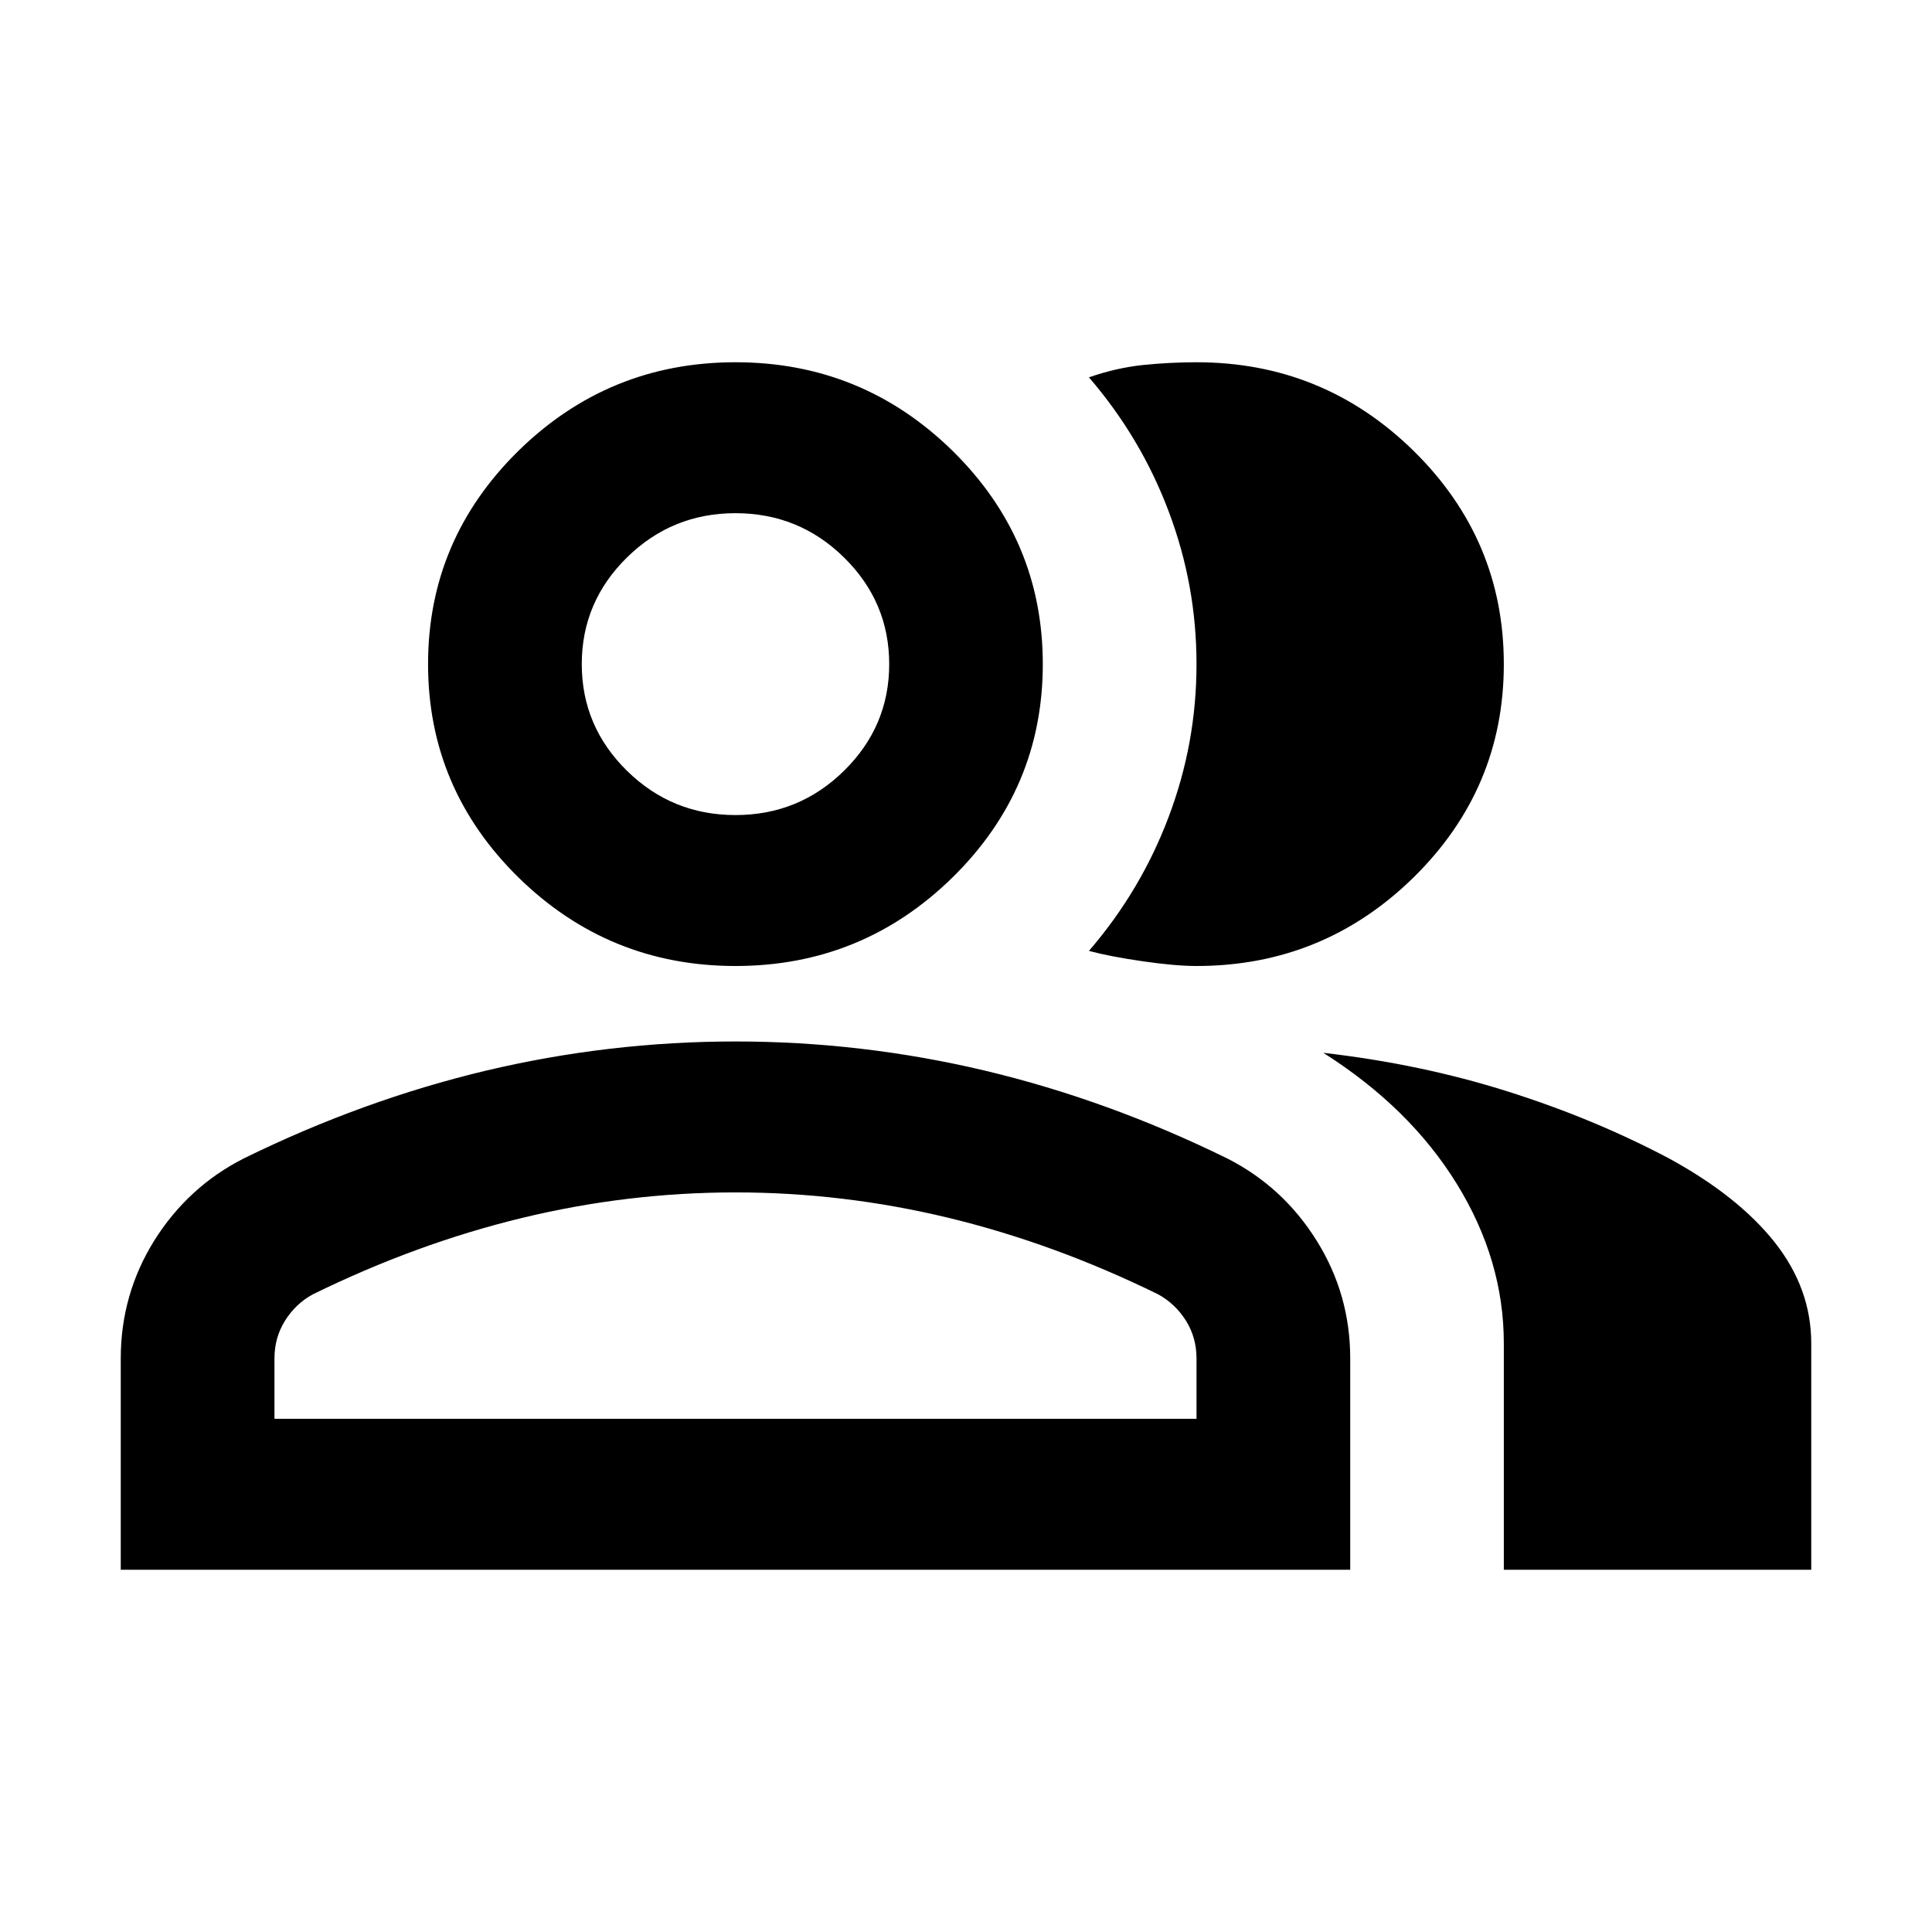
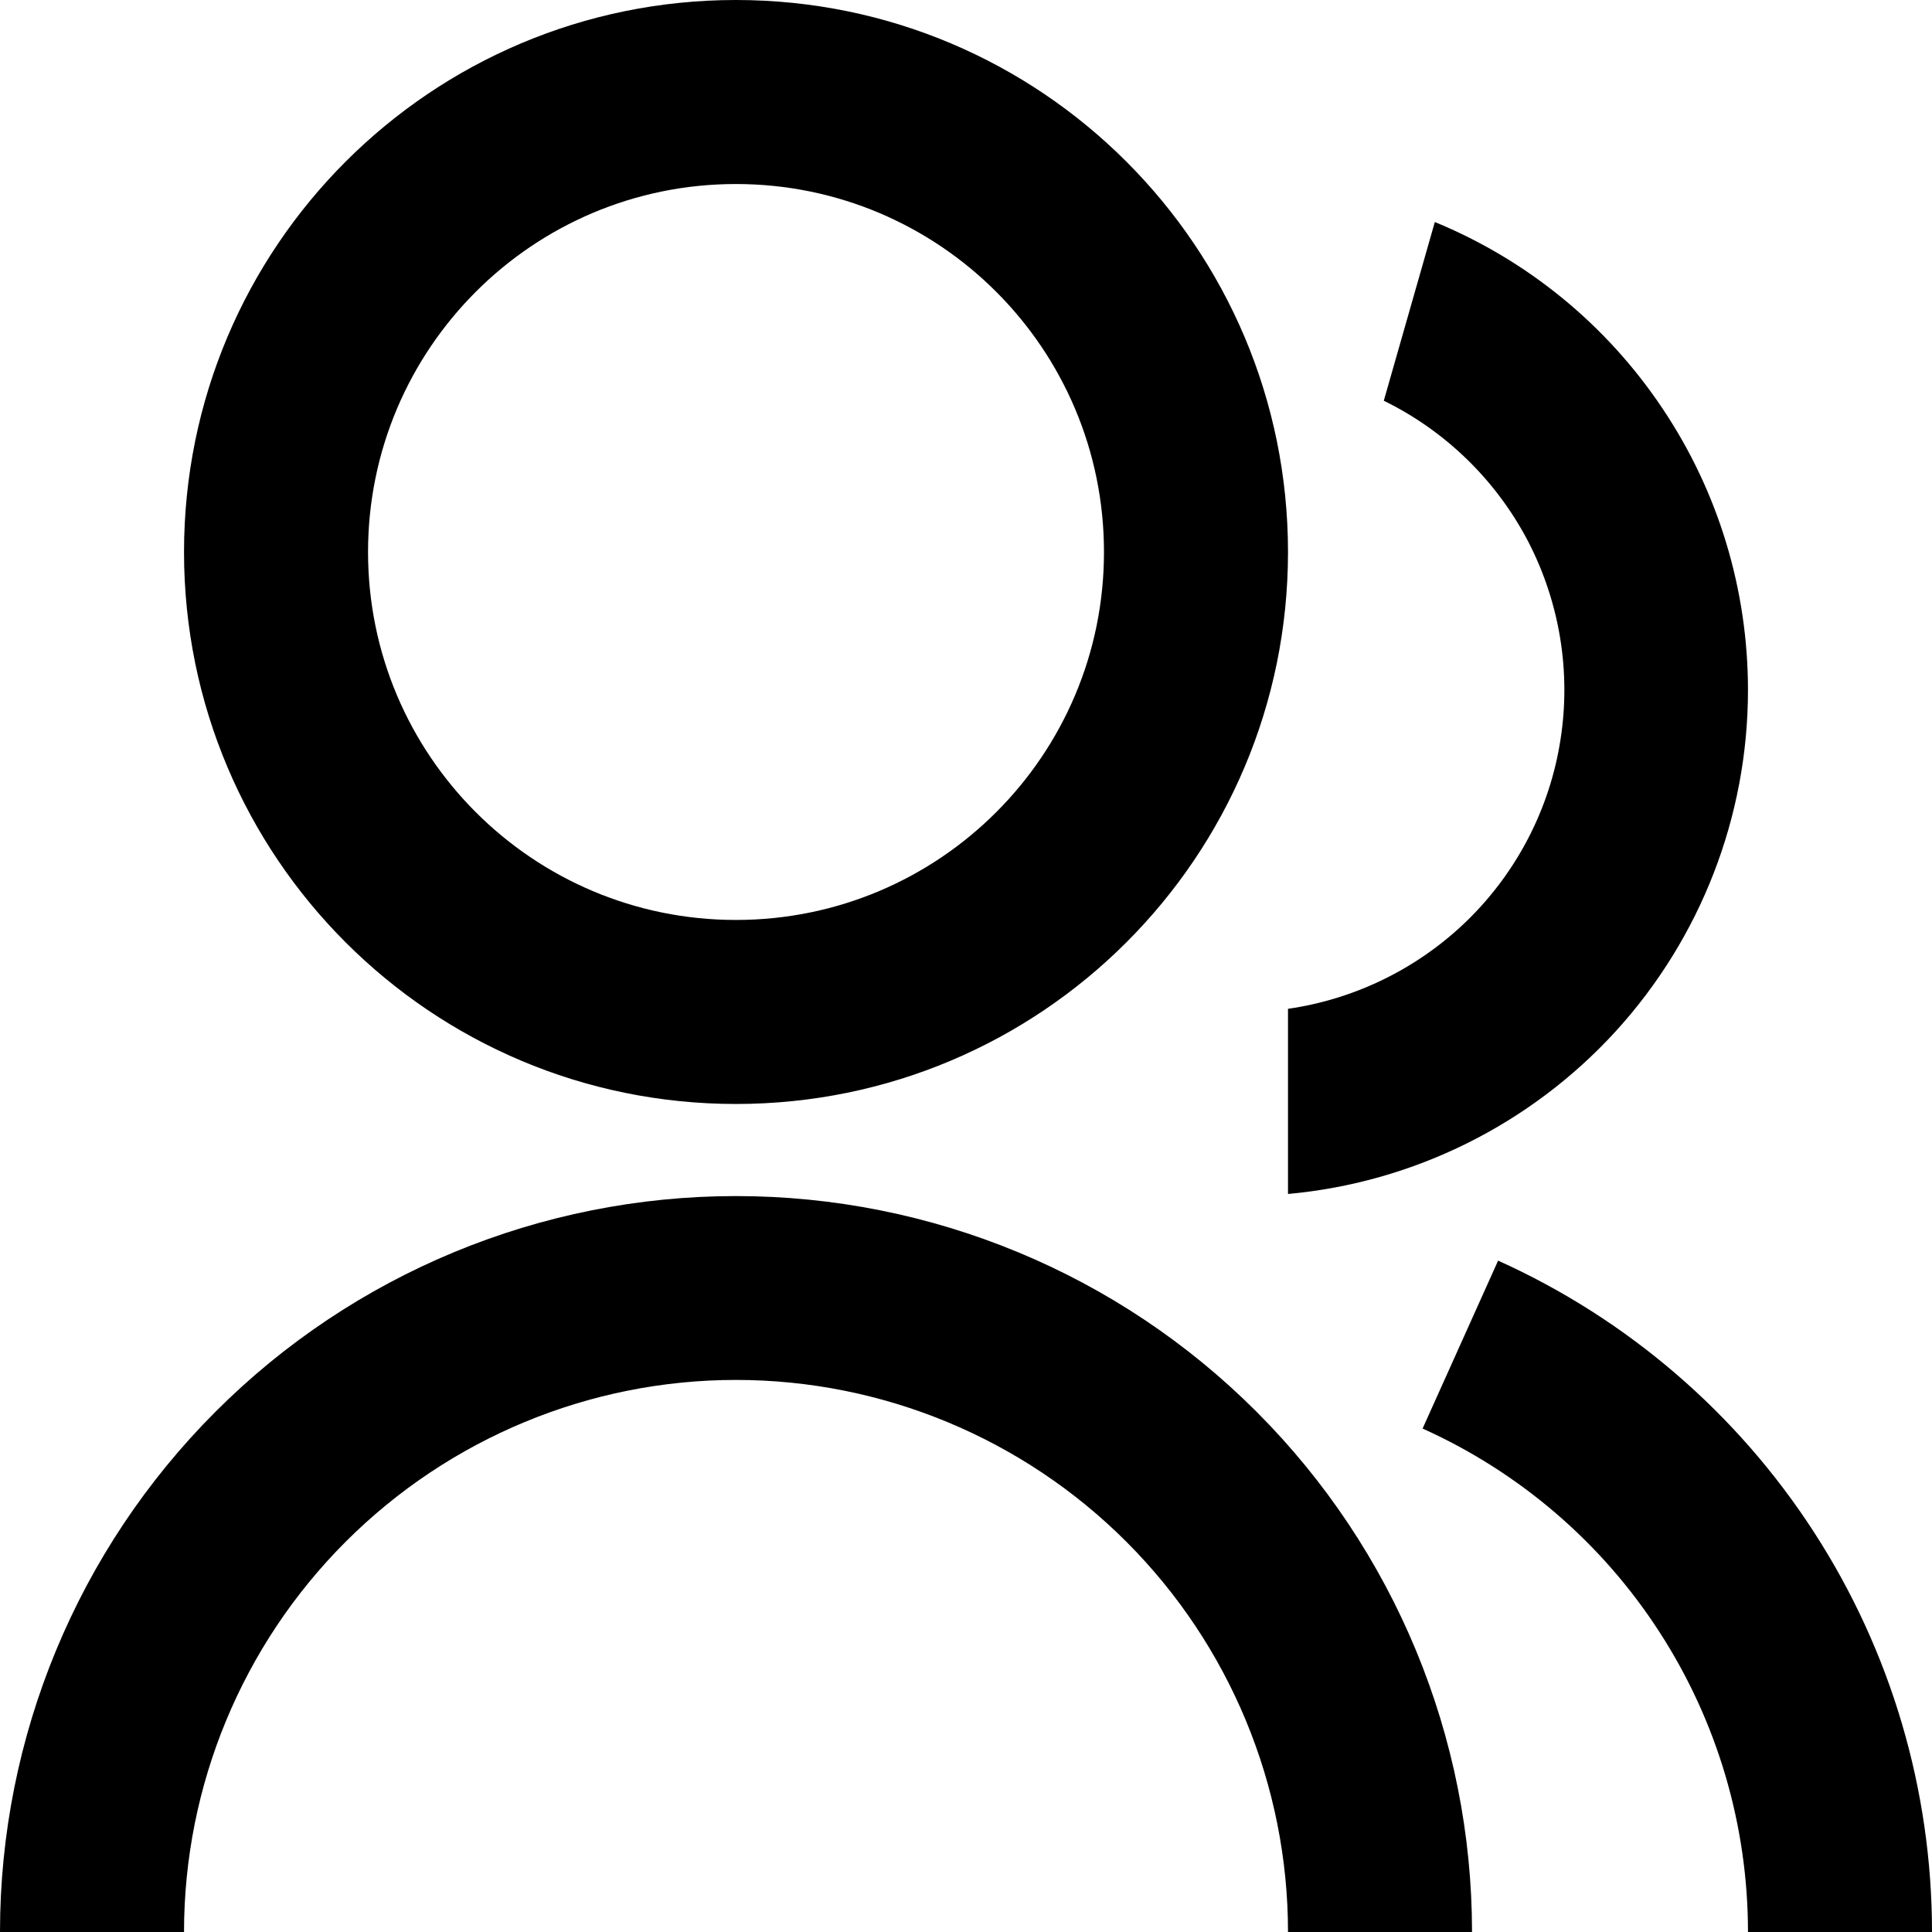
- <svg xmlns="http://www.w3.org/2000/svg" width="16" height="16" viewBox="0 0 16 16" fill="none">
-   <rect width="16" height="16" rx="2" fill="none" />
-   <path d="M1 13V11.25C1 10.896 1.093 10.57 1.278 10.273C1.464 9.977 1.711 9.75 2.018 9.594C2.676 9.271 3.344 9.029 4.023 8.867C4.702 8.706 5.391 8.625 6.091 8.625C6.791 8.625 7.48 8.706 8.159 8.867C8.838 9.029 9.506 9.271 10.164 9.594C10.471 9.75 10.718 9.977 10.903 10.273C11.089 10.57 11.182 10.896 11.182 11.25V13H1ZM12.454 13V11.125C12.454 10.667 12.325 10.227 12.065 9.805C11.805 9.383 11.436 9.021 10.959 8.719C11.5 8.781 12.009 8.888 12.486 9.039C12.964 9.19 13.409 9.375 13.823 9.594C14.204 9.802 14.496 10.034 14.698 10.289C14.899 10.544 15 10.823 15 11.125V13H12.454ZM6.091 8C5.391 8 4.792 7.755 4.293 7.266C3.795 6.776 3.545 6.188 3.545 5.5C3.545 4.812 3.795 4.224 4.293 3.734C4.792 3.245 5.391 3 6.091 3C6.791 3 7.39 3.245 7.889 3.734C8.387 4.224 8.636 4.812 8.636 5.5C8.636 6.188 8.387 6.776 7.889 7.266C7.39 7.755 6.791 8 6.091 8ZM12.454 5.5C12.454 6.188 12.205 6.776 11.707 7.266C11.208 7.755 10.609 8 9.909 8C9.792 8 9.644 7.987 9.464 7.961C9.283 7.935 9.135 7.906 9.018 7.875C9.305 7.542 9.525 7.172 9.678 6.766C9.832 6.359 9.909 5.938 9.909 5.5C9.909 5.062 9.832 4.641 9.678 4.234C9.525 3.828 9.305 3.458 9.018 3.125C9.167 3.073 9.315 3.039 9.464 3.023C9.612 3.008 9.761 3 9.909 3C10.609 3 11.208 3.245 11.707 3.734C12.205 4.224 12.454 4.812 12.454 5.5ZM2.273 11.75H9.909V11.25C9.909 11.135 9.88 11.031 9.822 10.938C9.763 10.844 9.686 10.771 9.591 10.719C9.018 10.438 8.44 10.227 7.857 10.086C7.273 9.945 6.685 9.875 6.091 9.875C5.497 9.875 4.908 9.945 4.325 10.086C3.742 10.227 3.164 10.438 2.591 10.719C2.495 10.771 2.419 10.844 2.36 10.938C2.302 11.031 2.273 11.135 2.273 11.25V11.75ZM6.091 6.75C6.441 6.75 6.741 6.628 6.99 6.383C7.239 6.138 7.364 5.844 7.364 5.5C7.364 5.156 7.239 4.862 6.99 4.617C6.741 4.372 6.441 4.25 6.091 4.25C5.741 4.25 5.441 4.372 5.192 4.617C4.943 4.862 4.818 5.156 4.818 5.5C4.818 5.844 4.943 6.138 5.192 6.383C5.441 6.628 5.741 6.75 6.091 6.75Z" fill="currentColor" />
+ <svg xmlns="http://www.w3.org/2000/svg" width="12" height="12" viewBox="0 0 12 12" fill="none">
+   <path d="M0 12C0 10.788 0.482 9.625 1.339 8.768C2.196 7.91 3.359 7.429 4.571 7.429C5.784 7.429 6.947 7.91 7.804 8.768C8.661 9.625 9.143 10.788 9.143 12H8C8 11.091 7.639 10.219 6.996 9.576C6.353 8.933 5.481 8.571 4.571 8.571C3.662 8.571 2.79 8.933 2.147 9.576C1.504 10.219 1.143 11.091 1.143 12H0ZM4.571 6.857C2.677 6.857 1.143 5.323 1.143 3.429C1.143 1.534 2.677 0 4.571 0C6.466 0 8 1.534 8 3.429C8 5.323 6.466 6.857 4.571 6.857ZM4.571 5.714C5.834 5.714 6.857 4.691 6.857 3.429C6.857 2.166 5.834 1.143 4.571 1.143C3.309 1.143 2.286 2.166 2.286 3.429C2.286 4.691 3.309 5.714 4.571 5.714ZM9.305 7.83C10.108 8.192 10.79 8.778 11.268 9.518C11.746 10.257 12 11.119 12 12H10.857C10.857 11.339 10.667 10.693 10.308 10.138C9.95 9.583 9.438 9.144 8.836 8.873L9.305 7.83H9.305ZM8.912 1.379C9.488 1.616 9.98 2.019 10.326 2.537C10.673 3.054 10.857 3.663 10.857 4.286C10.857 5.07 10.564 5.826 10.036 6.405C9.507 6.984 8.781 7.345 8 7.416V6.266C8.423 6.205 8.816 6.01 9.121 5.71C9.425 5.41 9.626 5.02 9.692 4.597C9.759 4.175 9.688 3.742 9.491 3.362C9.293 2.983 8.979 2.677 8.595 2.489L8.912 1.379Z" fill="currentColor" />
</svg>
